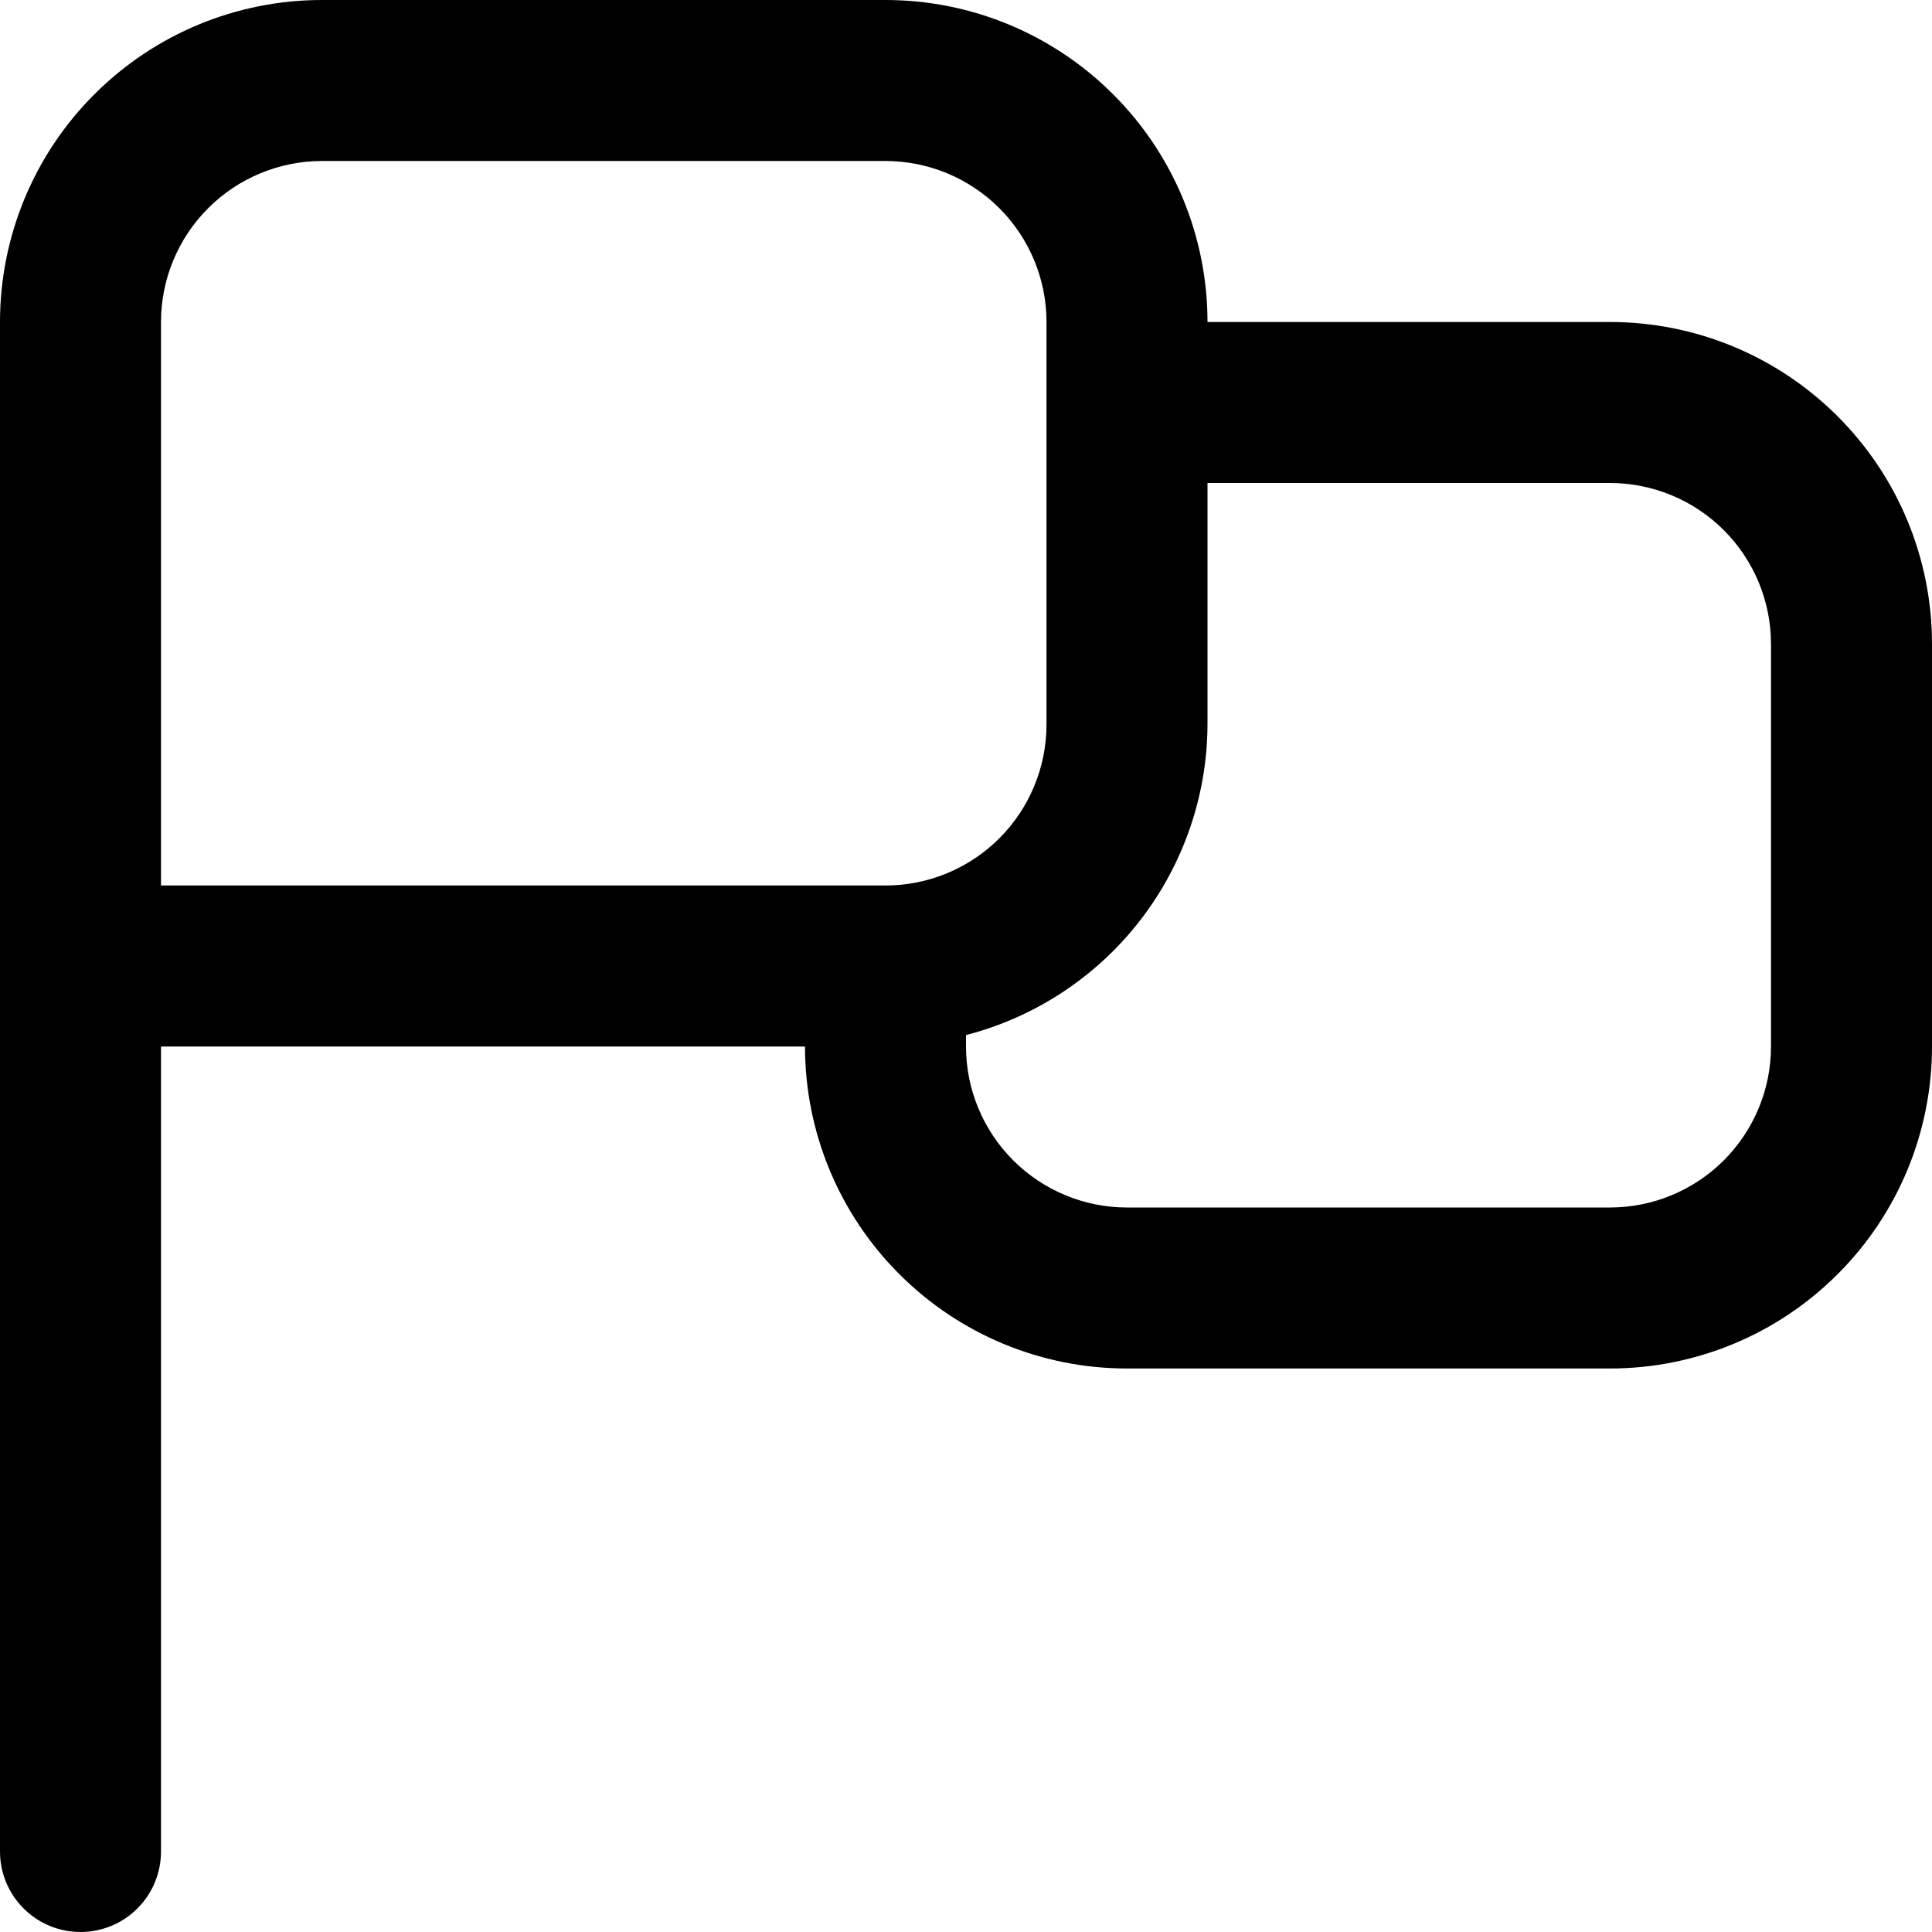
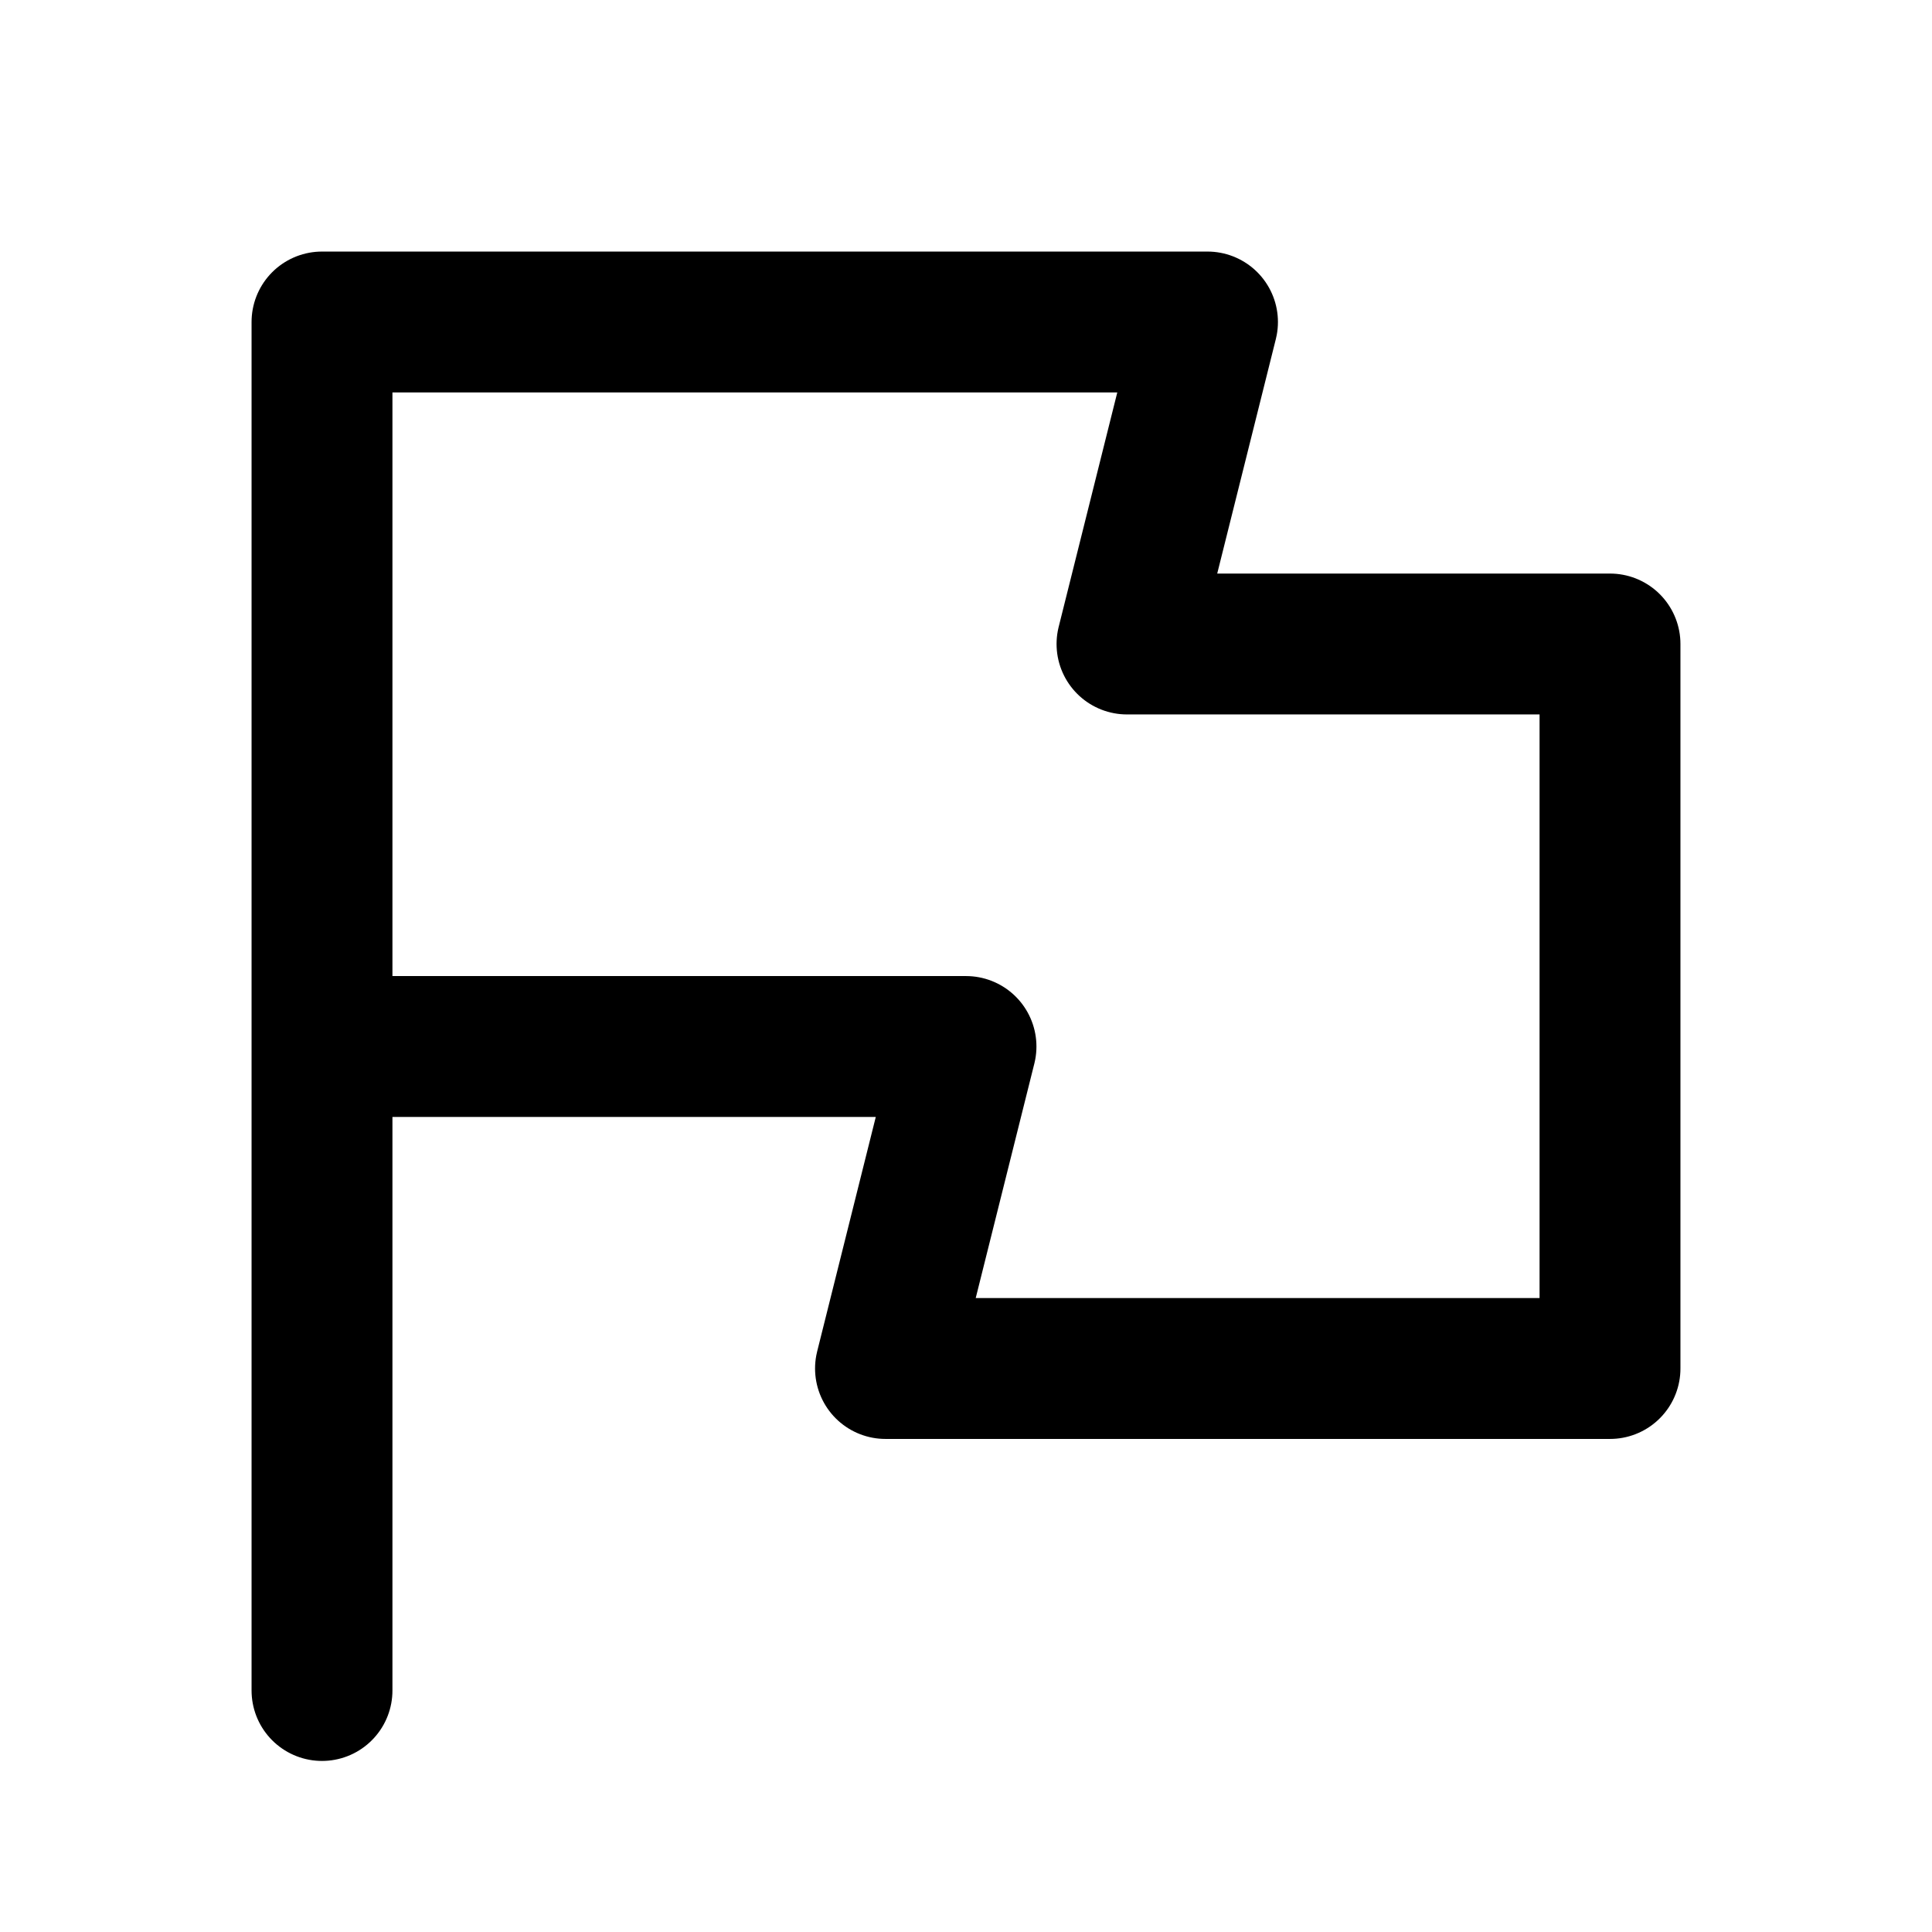
- <svg xmlns="http://www.w3.org/2000/svg" width="24" height="24" viewBox="892 685 24 24">
-   <path d="M912 689H907C907 687.939 906.579 686.922 905.828 686.172C905.078 685.421 904.061 685 903 685H896C894.939 685 893.922 685.421 893.172 686.172C892.421 686.922 892 687.939 892 689V708C892 708.265 892.105 708.52 892.293 708.707C892.48 708.895 892.735 709 893 709C893.265 709 893.52 708.895 893.707 708.707C893.895 708.52 894 708.265 894 708V698H902C902 699.061 902.421 700.078 903.172 700.828C903.922 701.579 904.939 702 906 702H912C913.061 702 914.078 701.579 914.828 700.828C915.579 700.078 916 699.061 916 698V693C916 691.939 915.579 690.922 914.828 690.172C914.078 689.421 913.061 689 912 689ZM894 696V689C894 688.47 894.211 687.961 894.586 687.586C894.961 687.211 895.47 687 896 687H903C903.53 687 904.039 687.211 904.414 687.586C904.789 687.961 905 688.47 905 689V694C905 694.53 904.789 695.039 904.414 695.414C904.039 695.789 903.53 696 903 696H894ZM914 698C914 698.53 913.789 699.039 913.414 699.414C913.039 699.789 912.53 700 912 700H906C905.47 700 904.961 699.789 904.586 699.414C904.211 699.039 904 698.53 904 698V697.858C904.856 697.637 905.615 697.138 906.158 696.44C906.7 695.742 906.997 694.884 907 694V691H912C912.53 691 913.039 691.211 913.414 691.586C913.789 691.961 914 692.47 914 693V698Z" fill="#000000" />
+ <svg xmlns="http://www.w3.org/2000/svg" width="24" height="24" viewBox="0 0 24 24" fill="none" stroke="#000000" stroke-width="1.75" stroke-linecap="round" stroke-linejoin="round">
+   <path d="M4 21V4h11l-1 4h6v9h-9l1-4H4" />
</svg>
